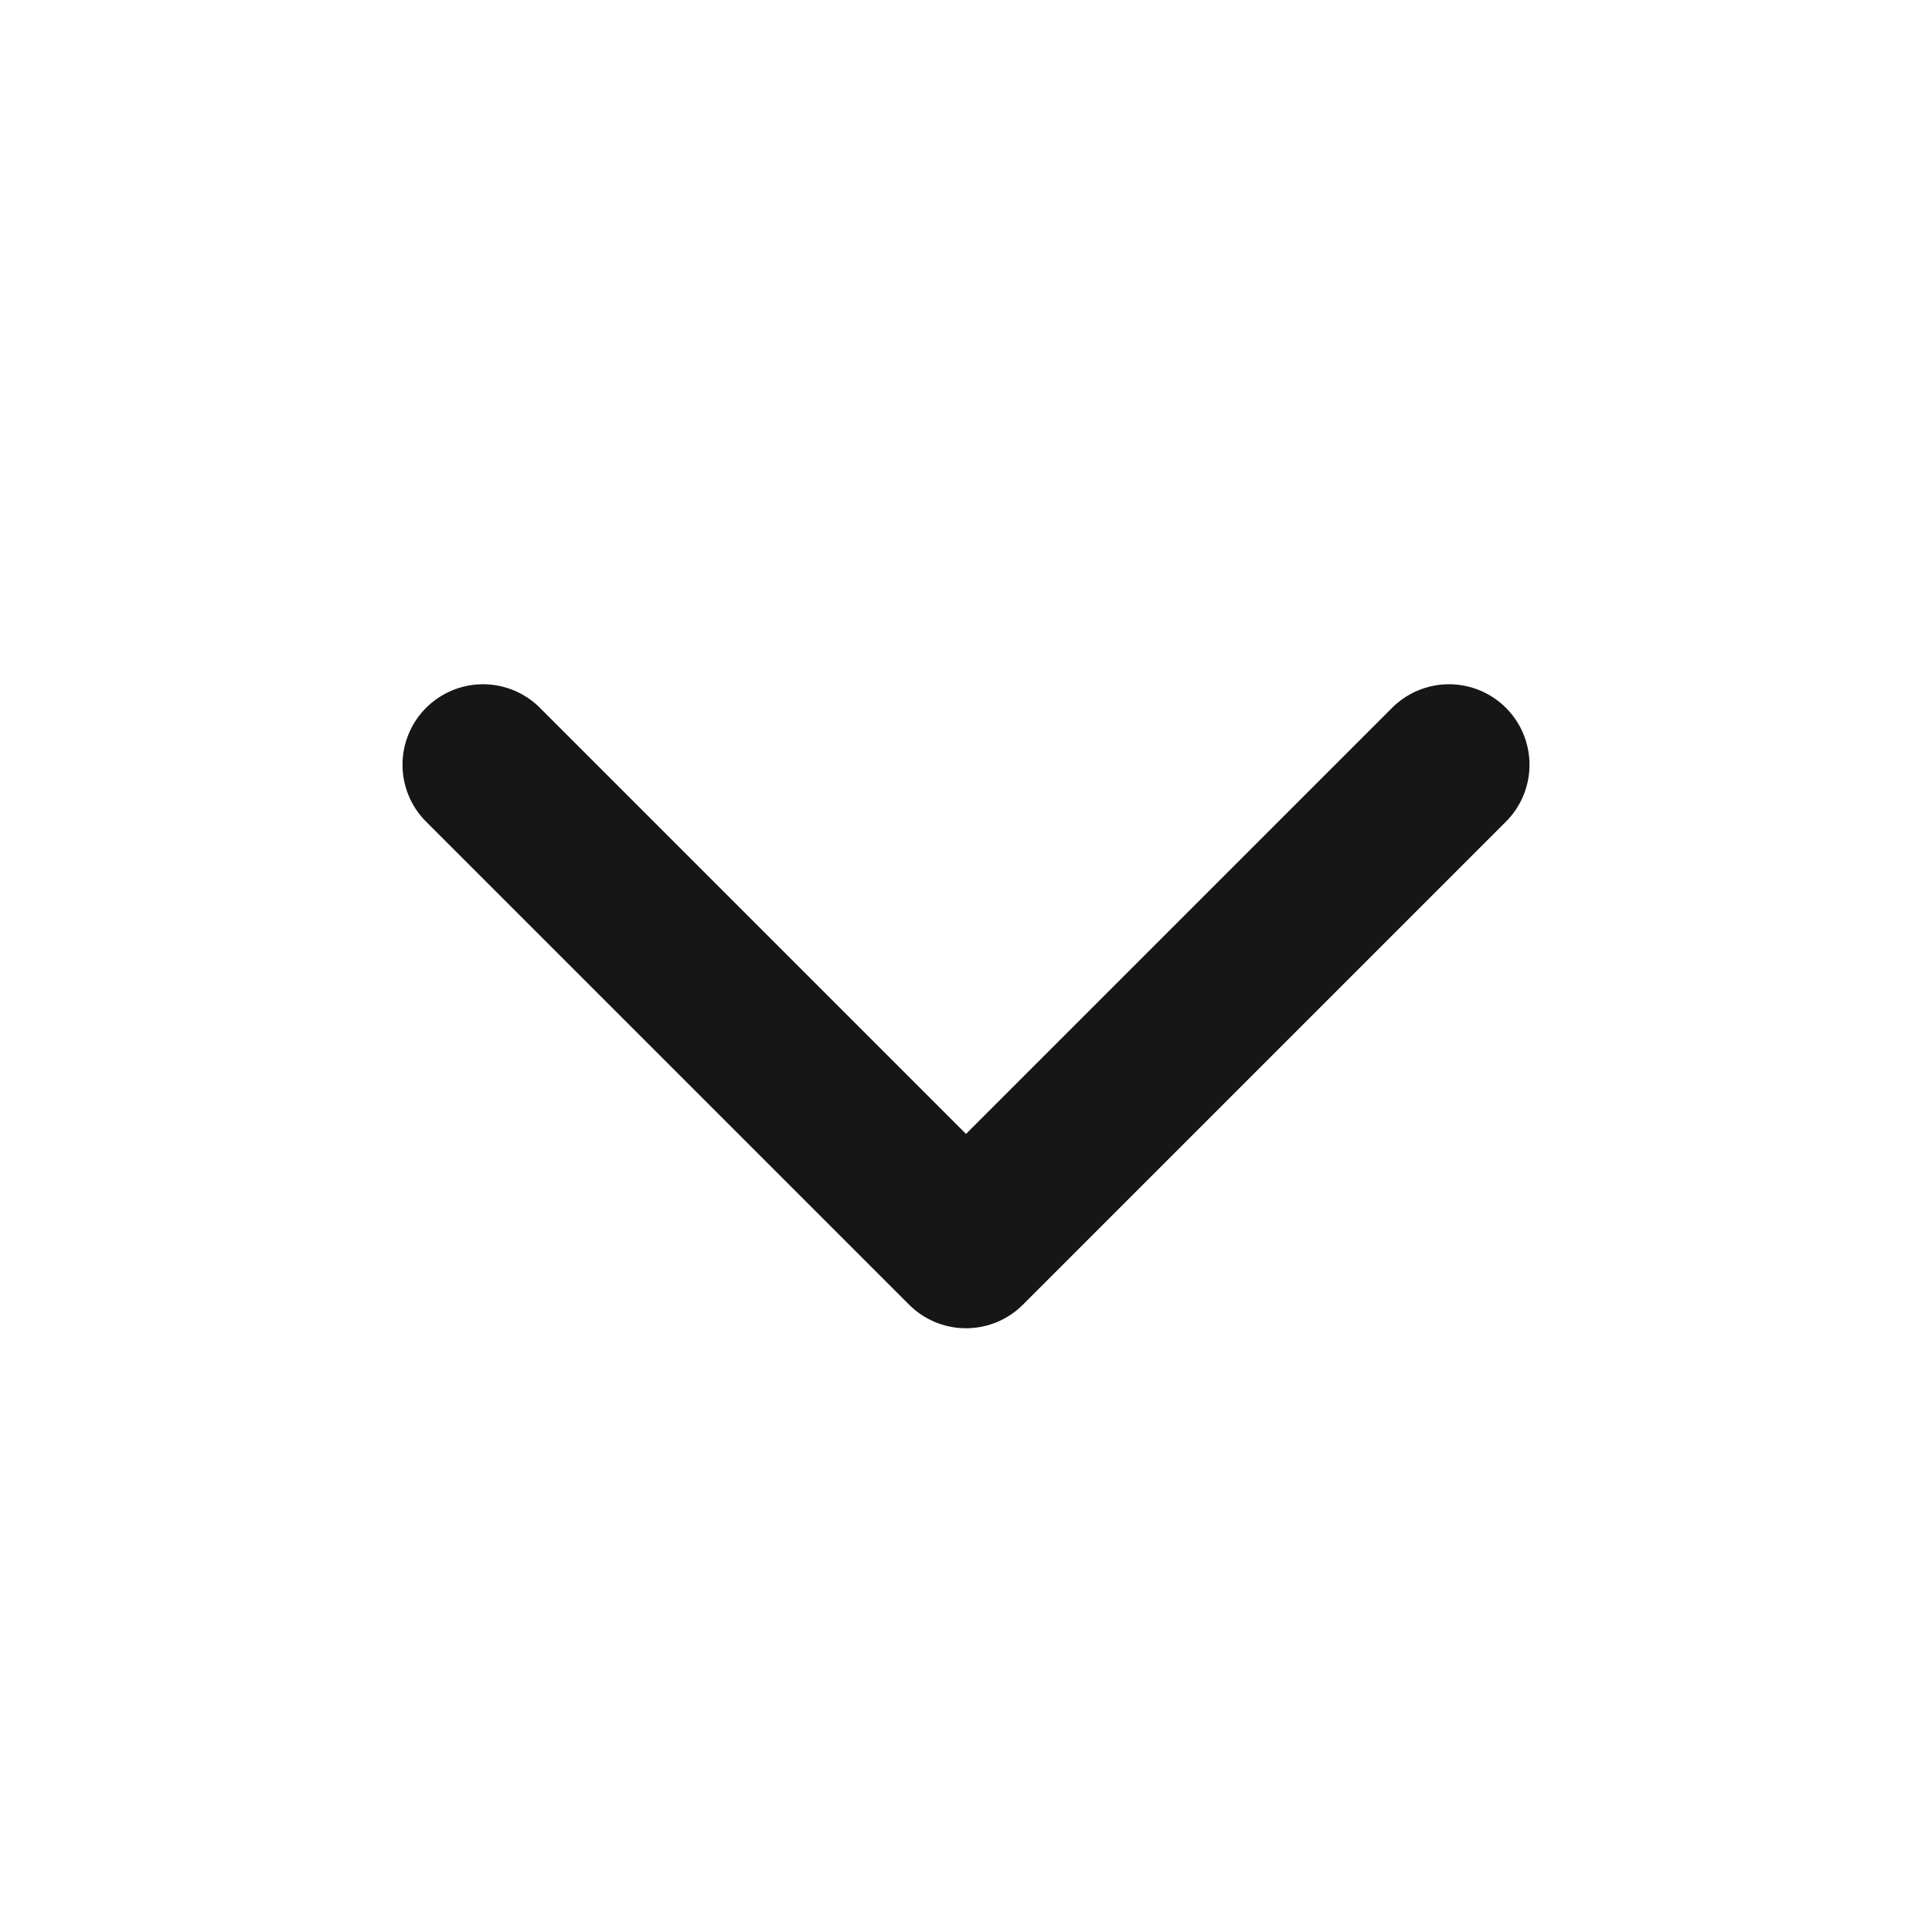
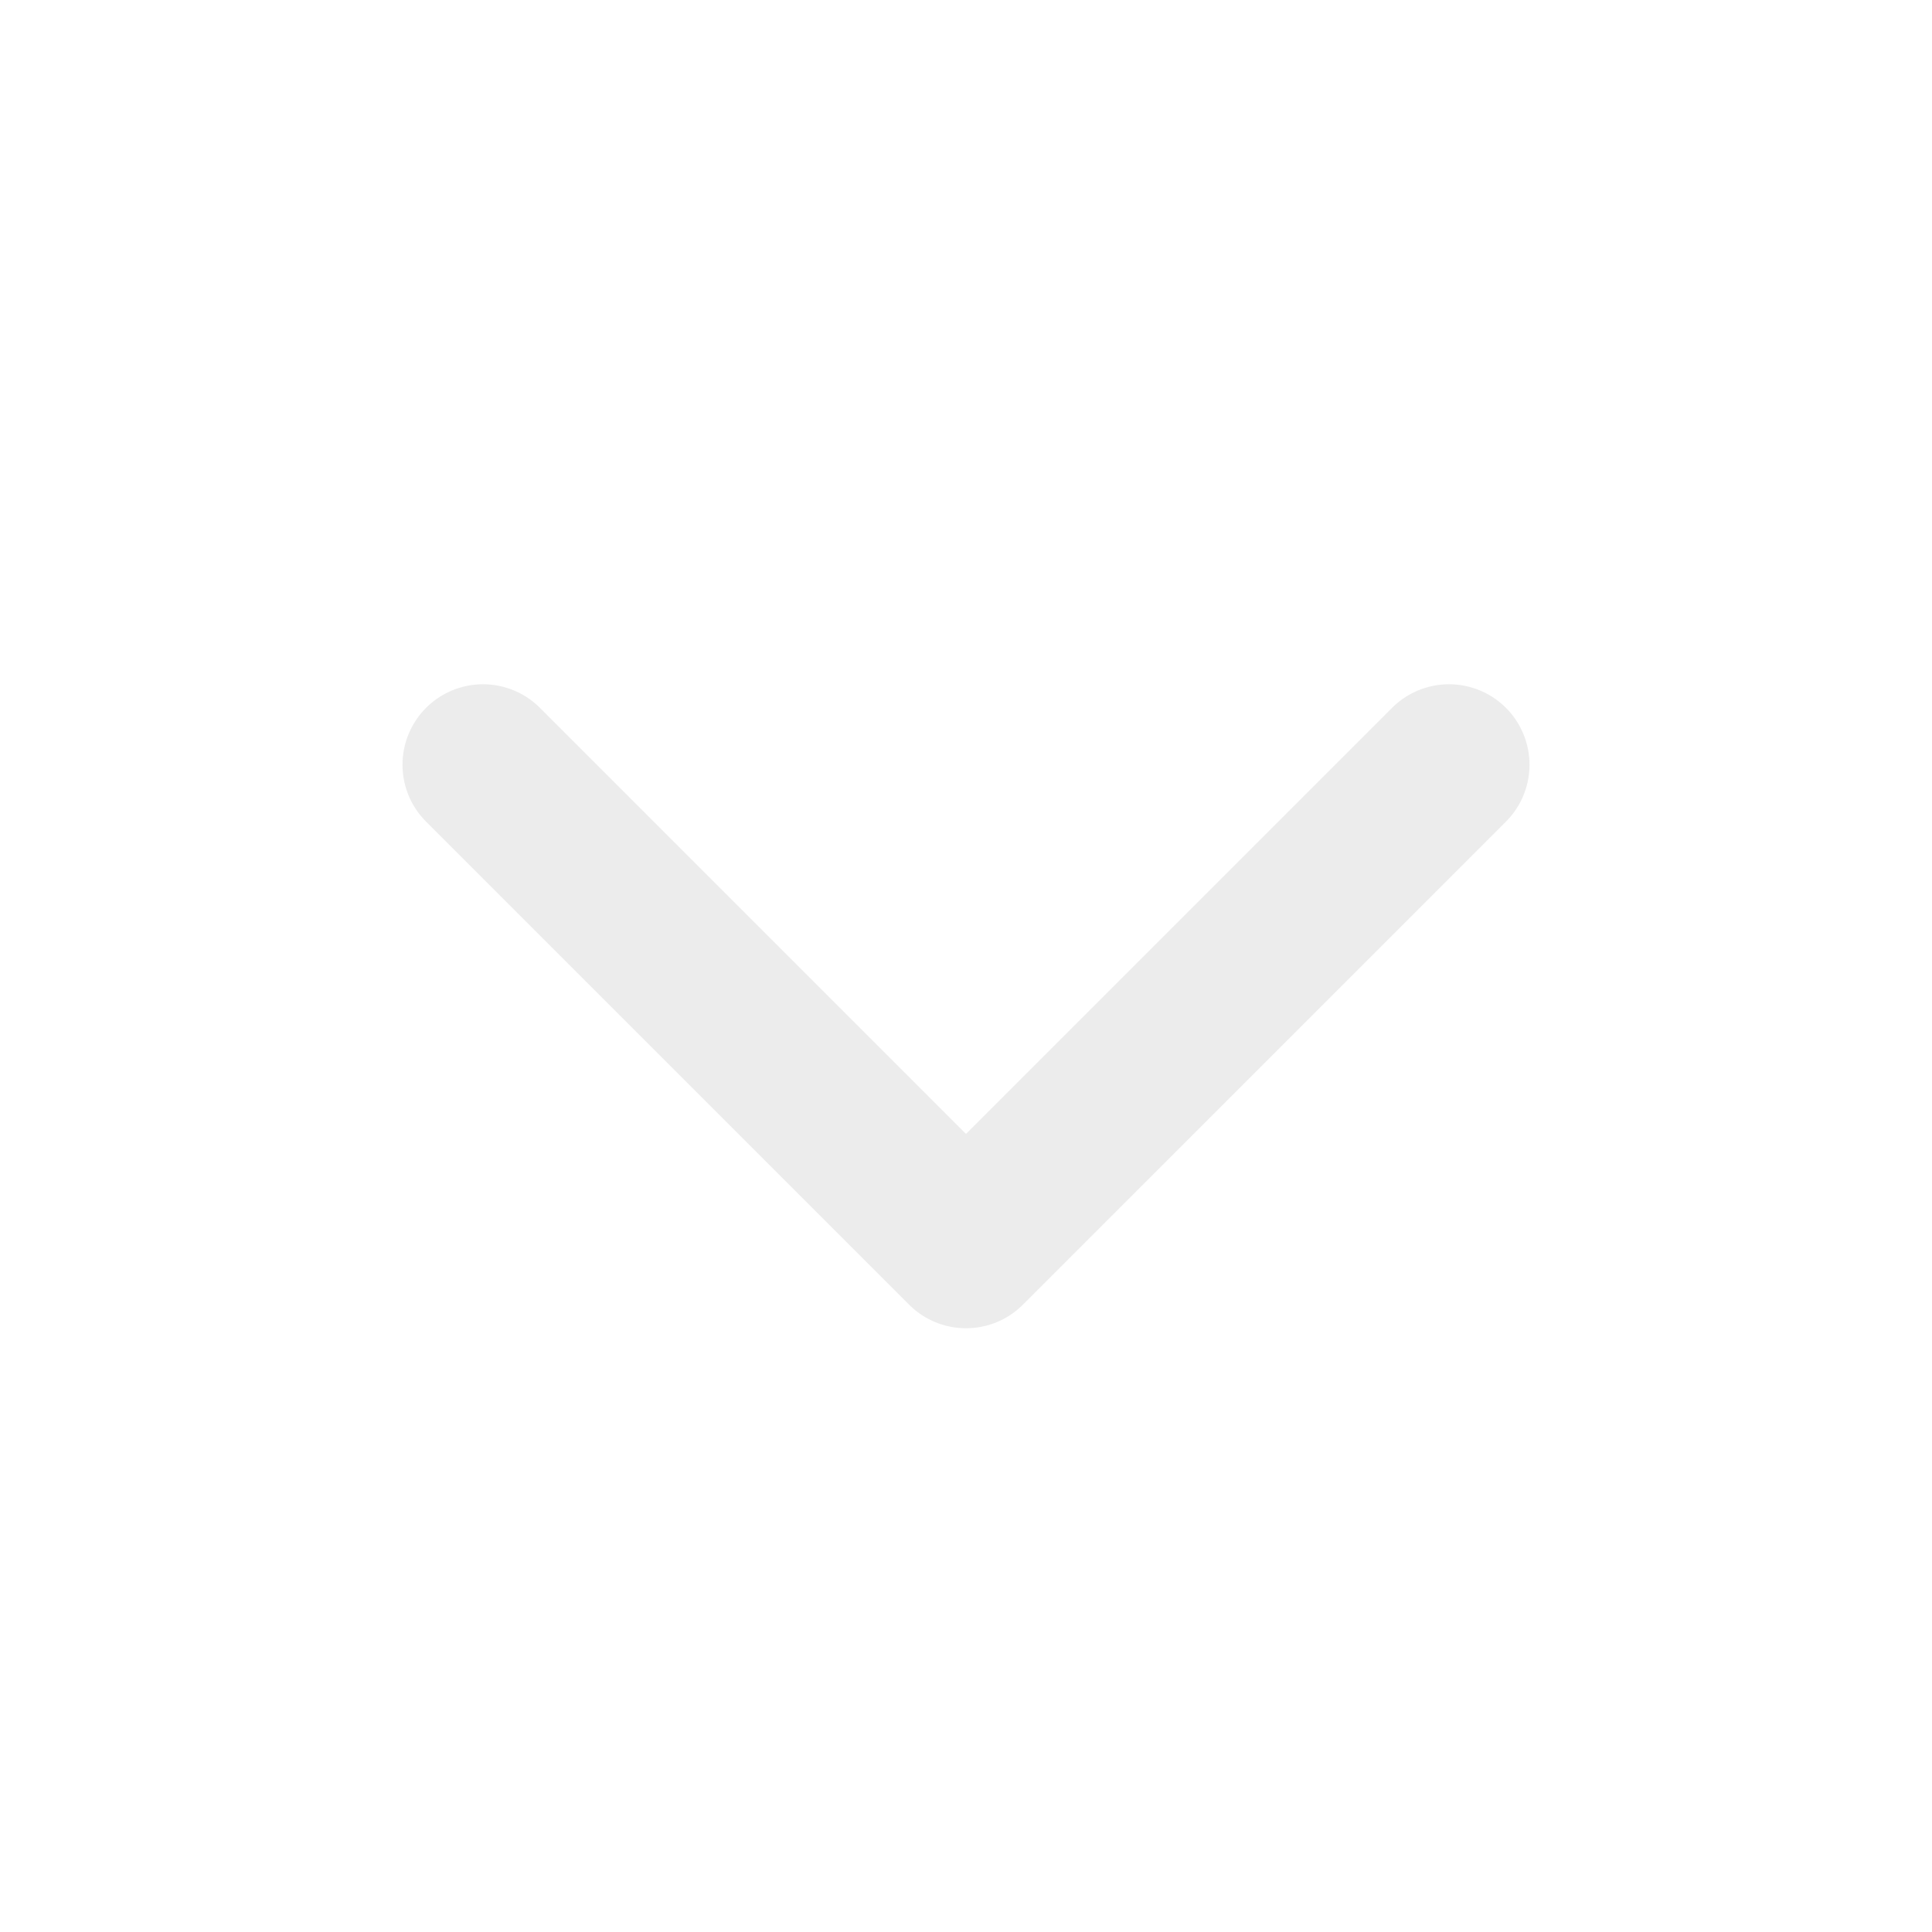
<svg xmlns="http://www.w3.org/2000/svg" width="24" height="24" viewBox="0 0 24 24" fill="none">
-   <path d="M18 9.5L12 15.5L6 9.5" stroke="#161616" stroke-width="2" stroke-linecap="round" stroke-linejoin="round" />
+   <path d="M18 9.5L12 15.5L6 9.5" stroke="#ECECEC" stroke-width="2" stroke-linecap="round" stroke-linejoin="round" />
</svg>
